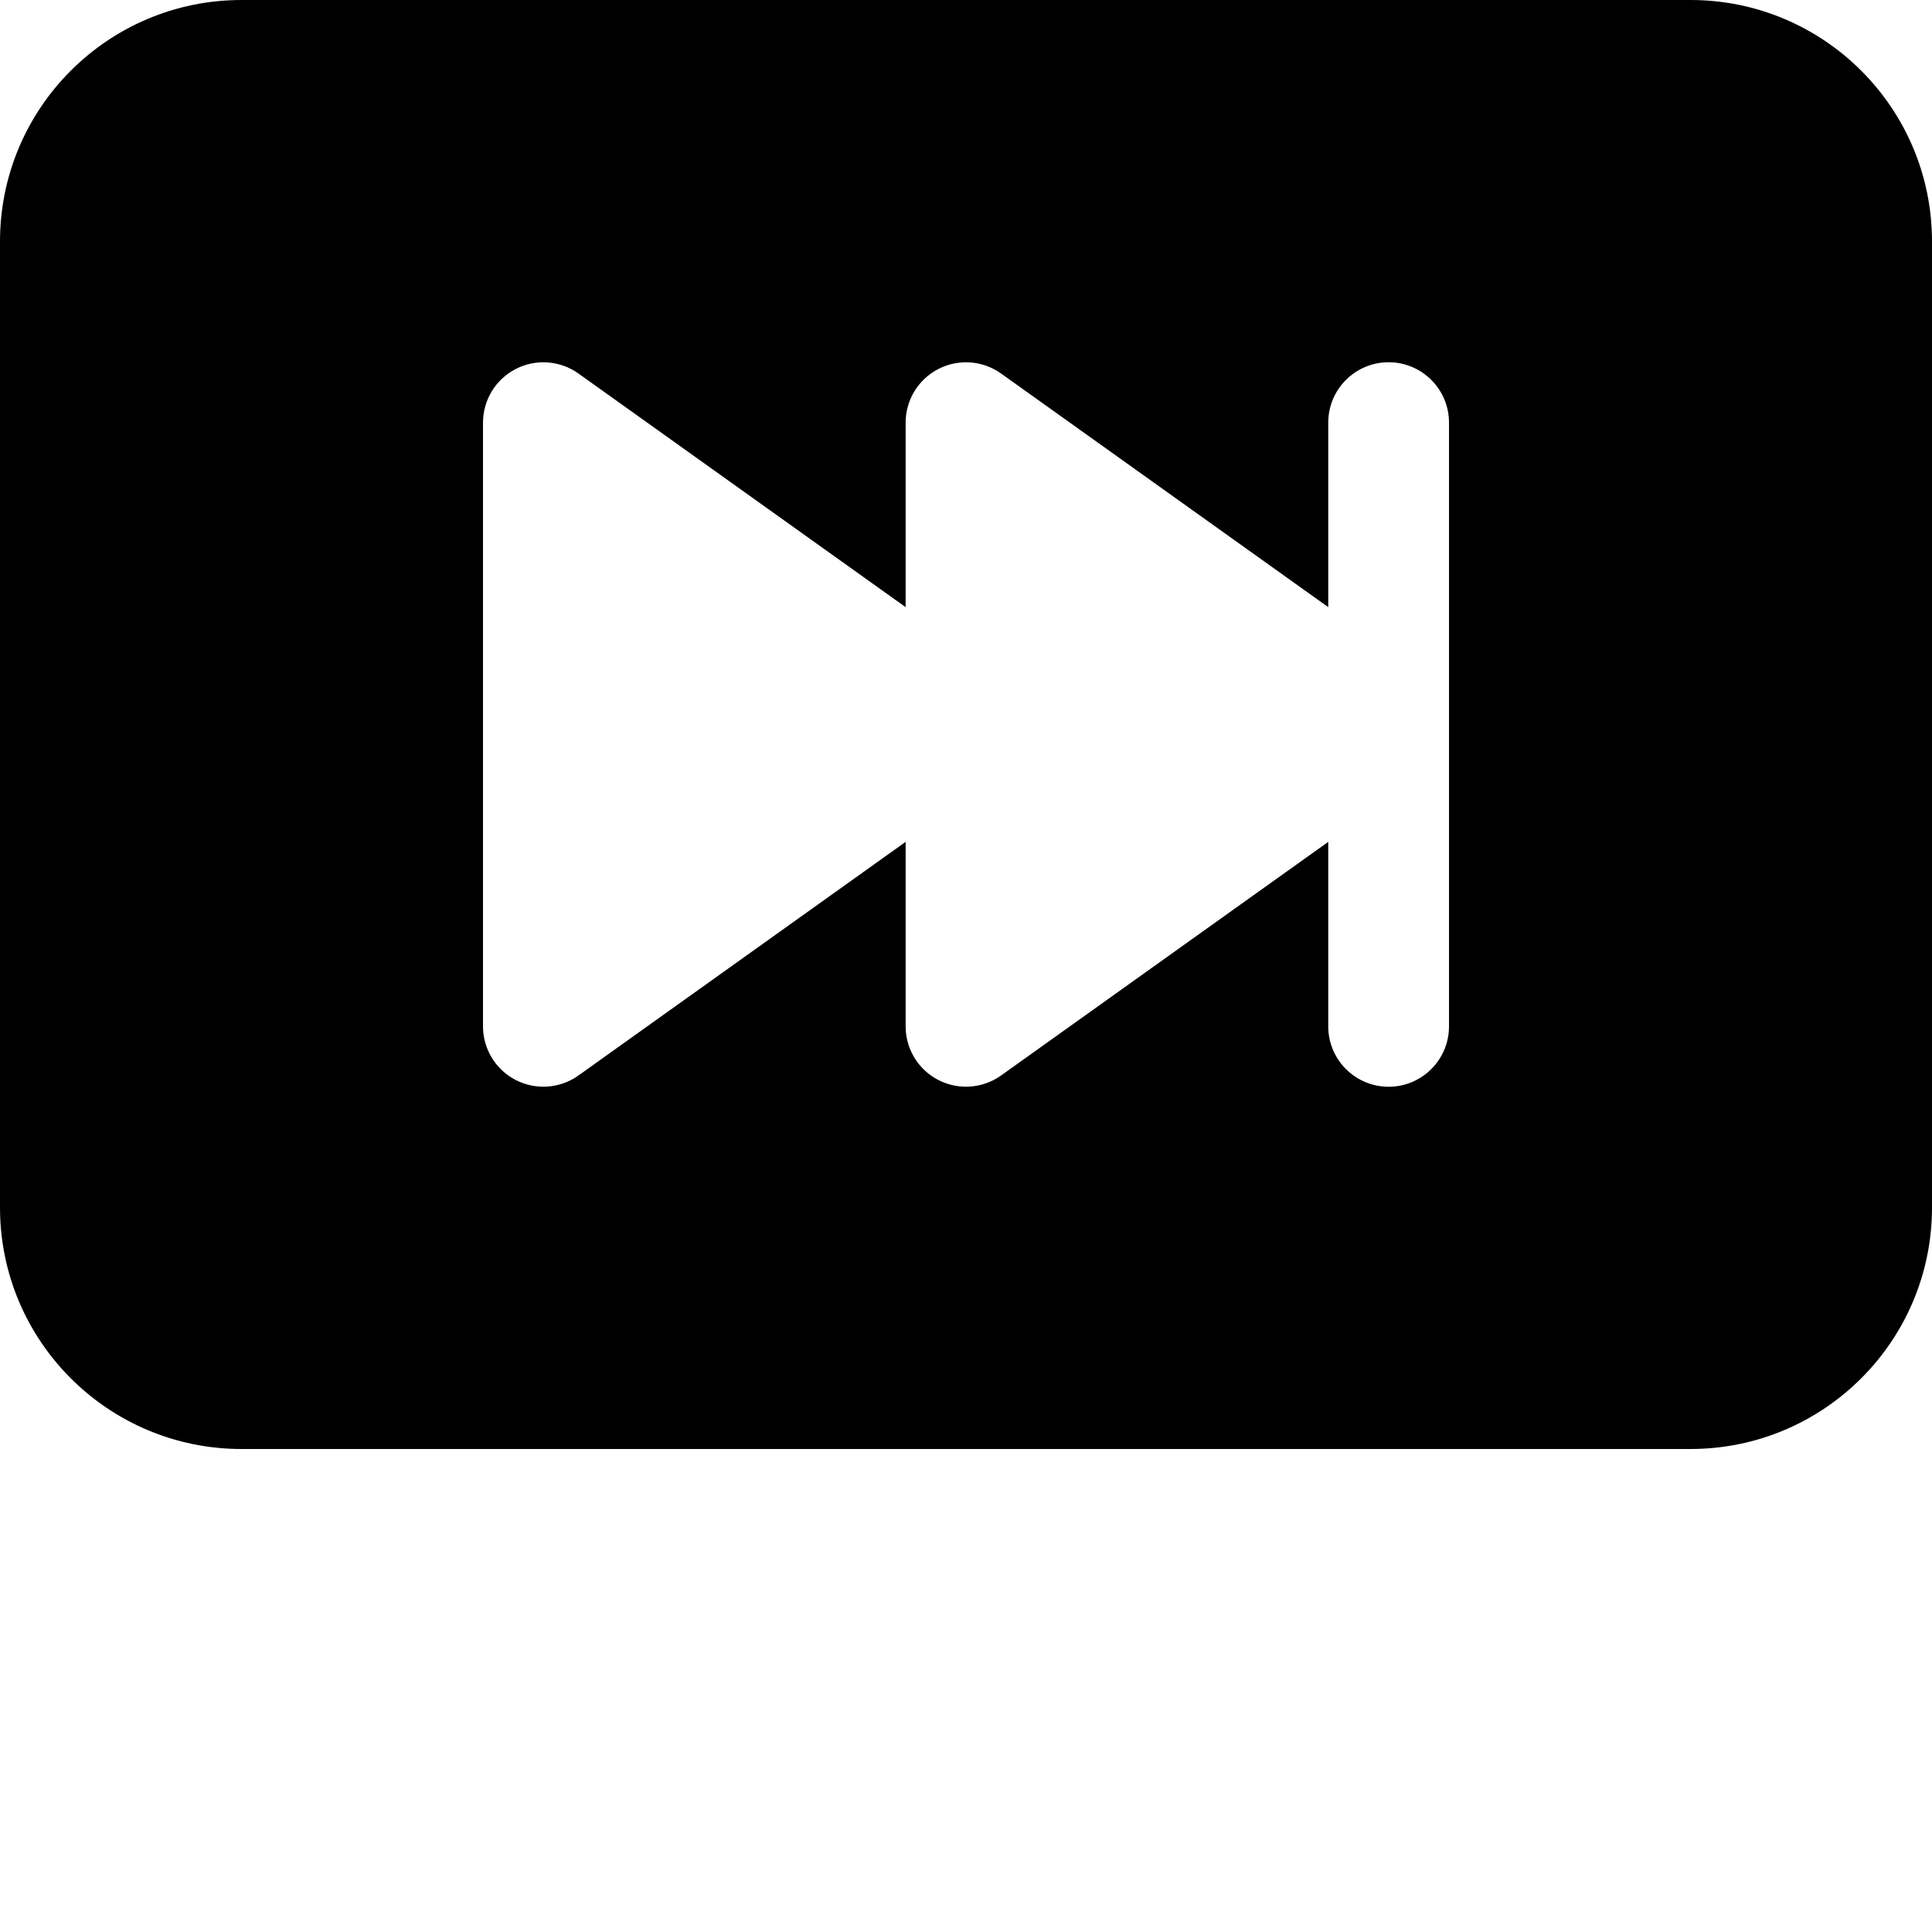
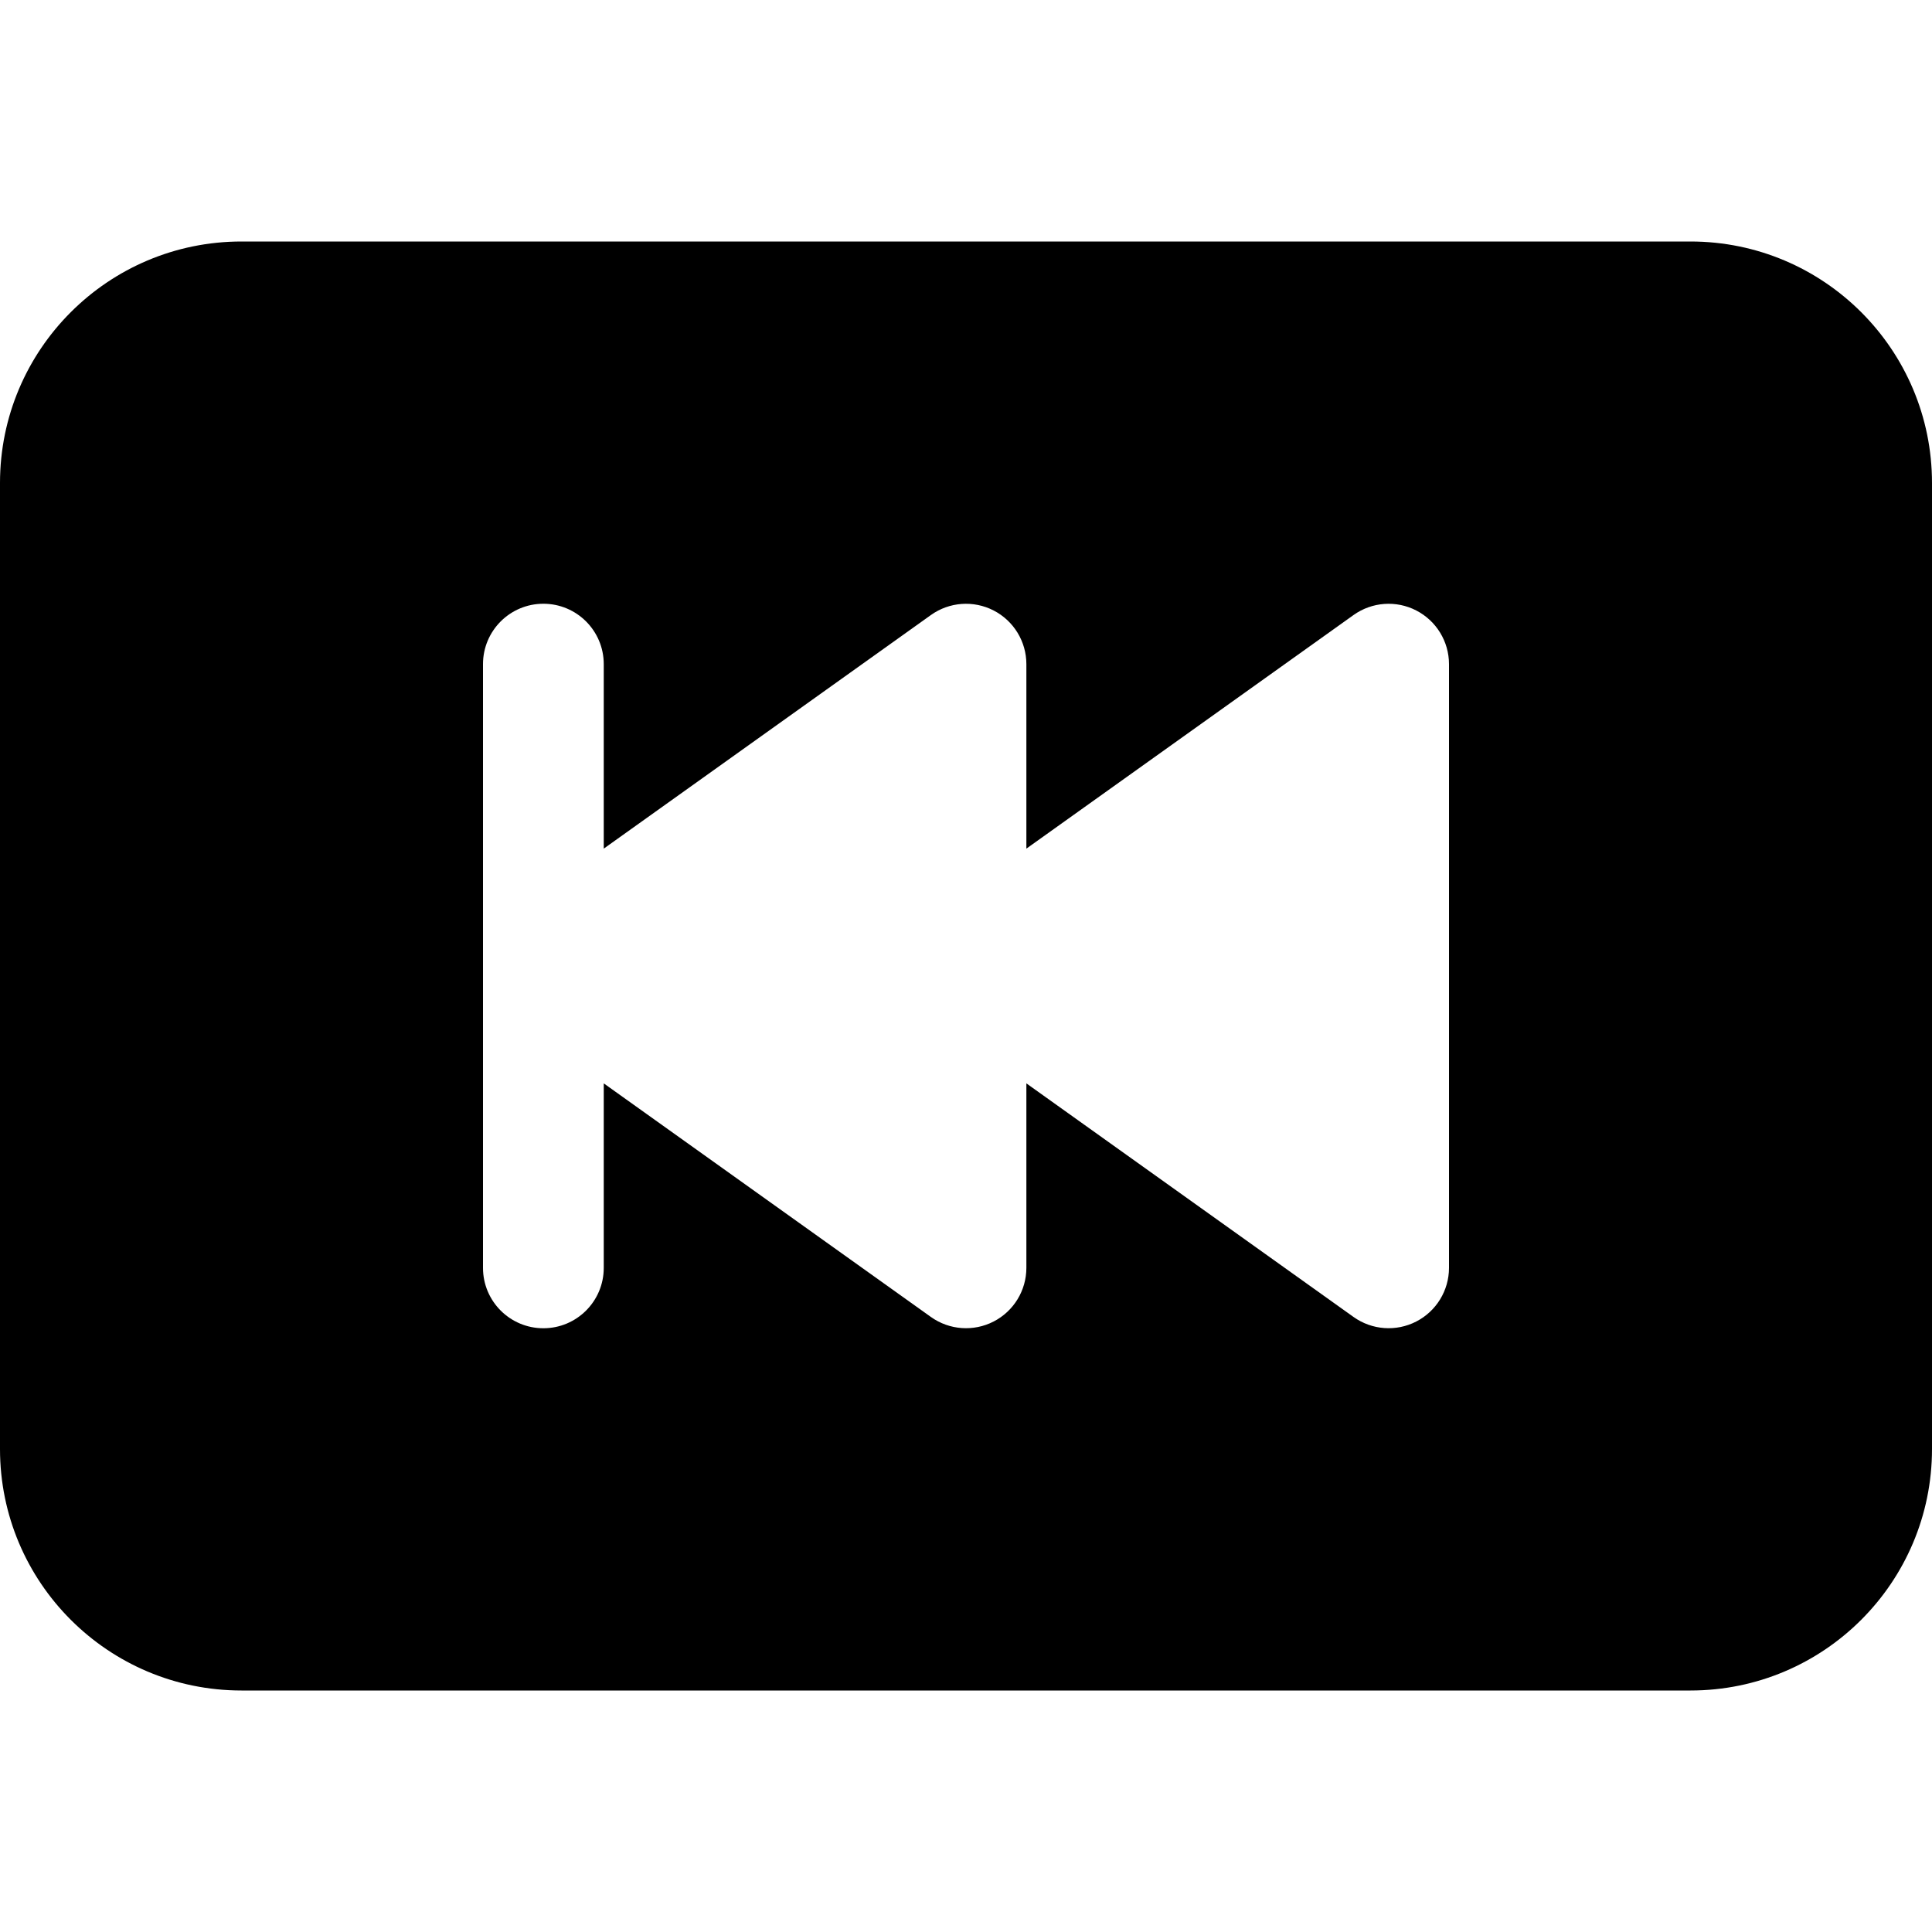
<svg xmlns="http://www.w3.org/2000/svg" width="16" height="16" fill="currentColor" class="bi bi-skip-forward-btn-fill" viewBox="0 0 16 16">
-   <path d="M0 10V2a2 2 0 0 1 2-2h12a2 2 0 0 1 2 2v8a2 2 0 0 1-2 2H2a2 2 0 0 1-2-2zm4.79-6.907A.5.5 0 0 0 4 3.5v5a.5.5 0 0 0 .79.407L7.5 6.972V8.5a.5.5 0 0 0 .79.407L11 6.972V8.5a.5.5 0 0 0 1 0v-5a.5.5 0 0 0-1 0v1.528L8.29 3.093a.5.5 0 0 0-.79.407v1.528L4.79 3.093z" />
+   <path d="M0 12V4a2 2 0 0 1 2-2h12a2 2 0 0 1 2 2v8a2 2 0 0 1-2 2H2a2 2 0 0 1-2-2zm11.21-6.907L8.5 7.028V5.5a.5.5 0 0 0-.79-.407L5 7.028V5.5a.5.5 0 0 0-1 0v5a.5.5 0 0 0 1 0V8.972l2.71 1.935a.5.5 0 0 0 .79-.407V8.972l2.71 1.935A.5.5 0 0 0 12 10.5v-5a.5.5 0 0 0-.79-.407z" />
</svg>
